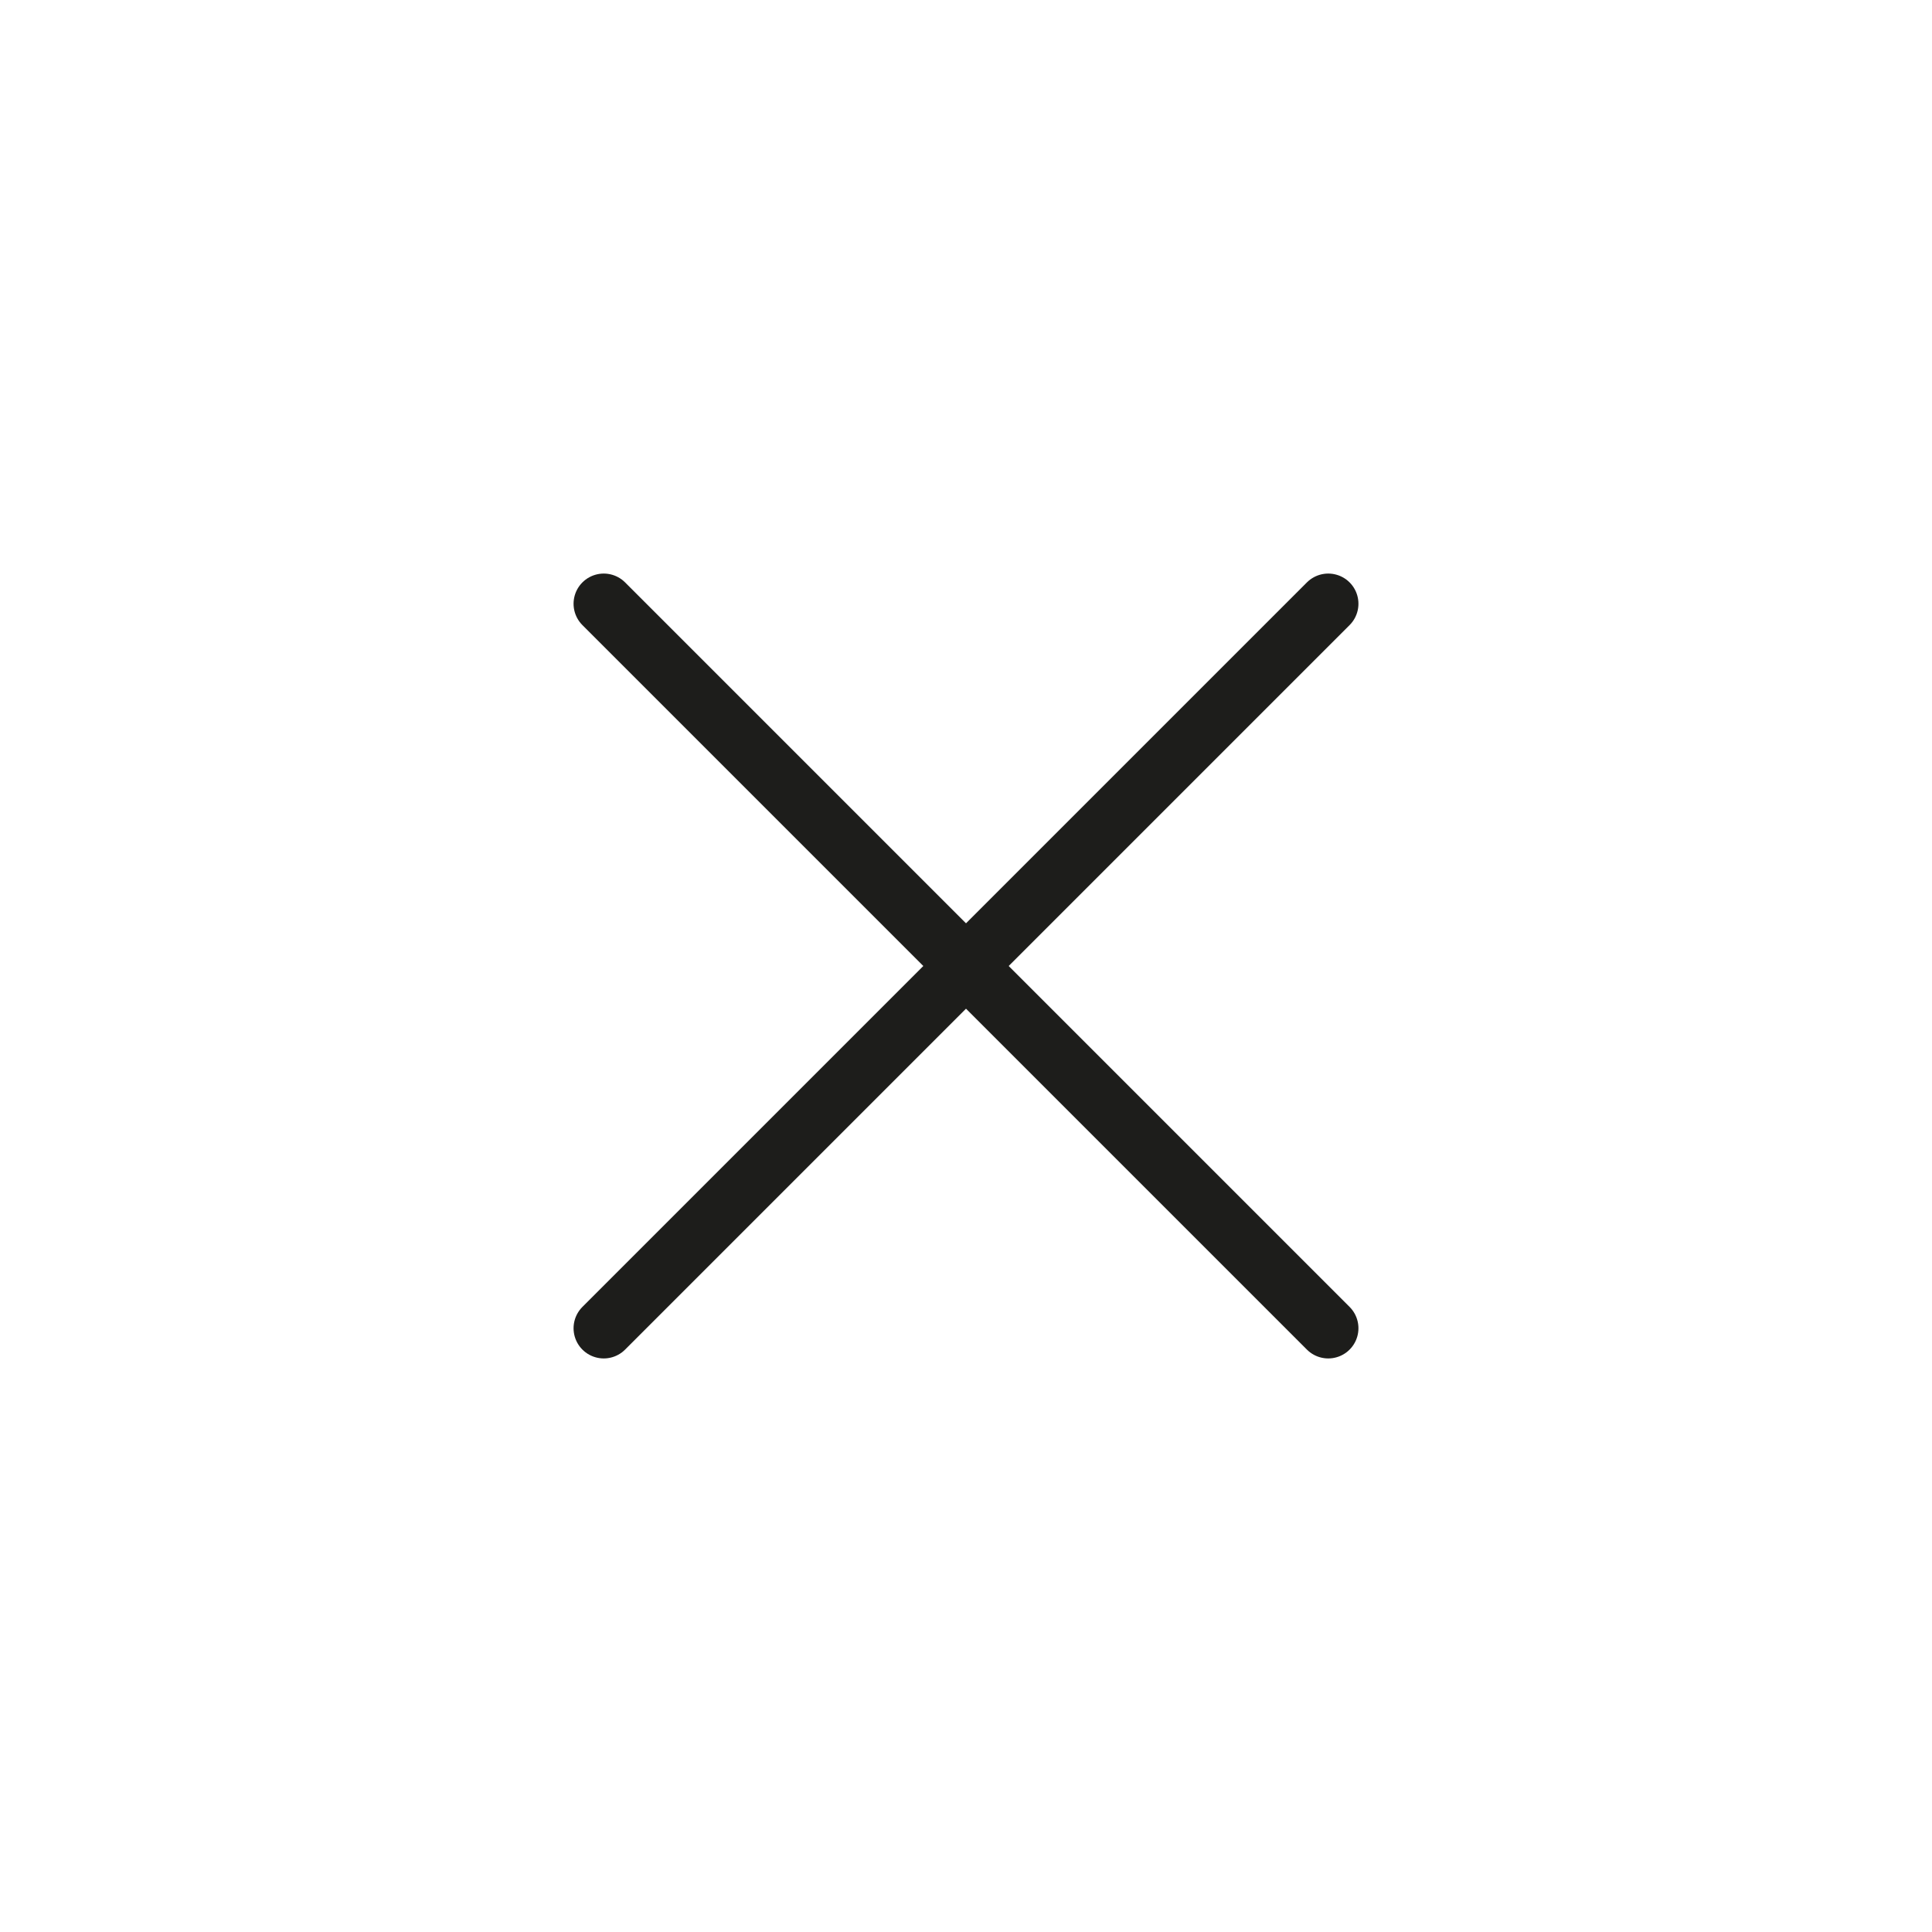
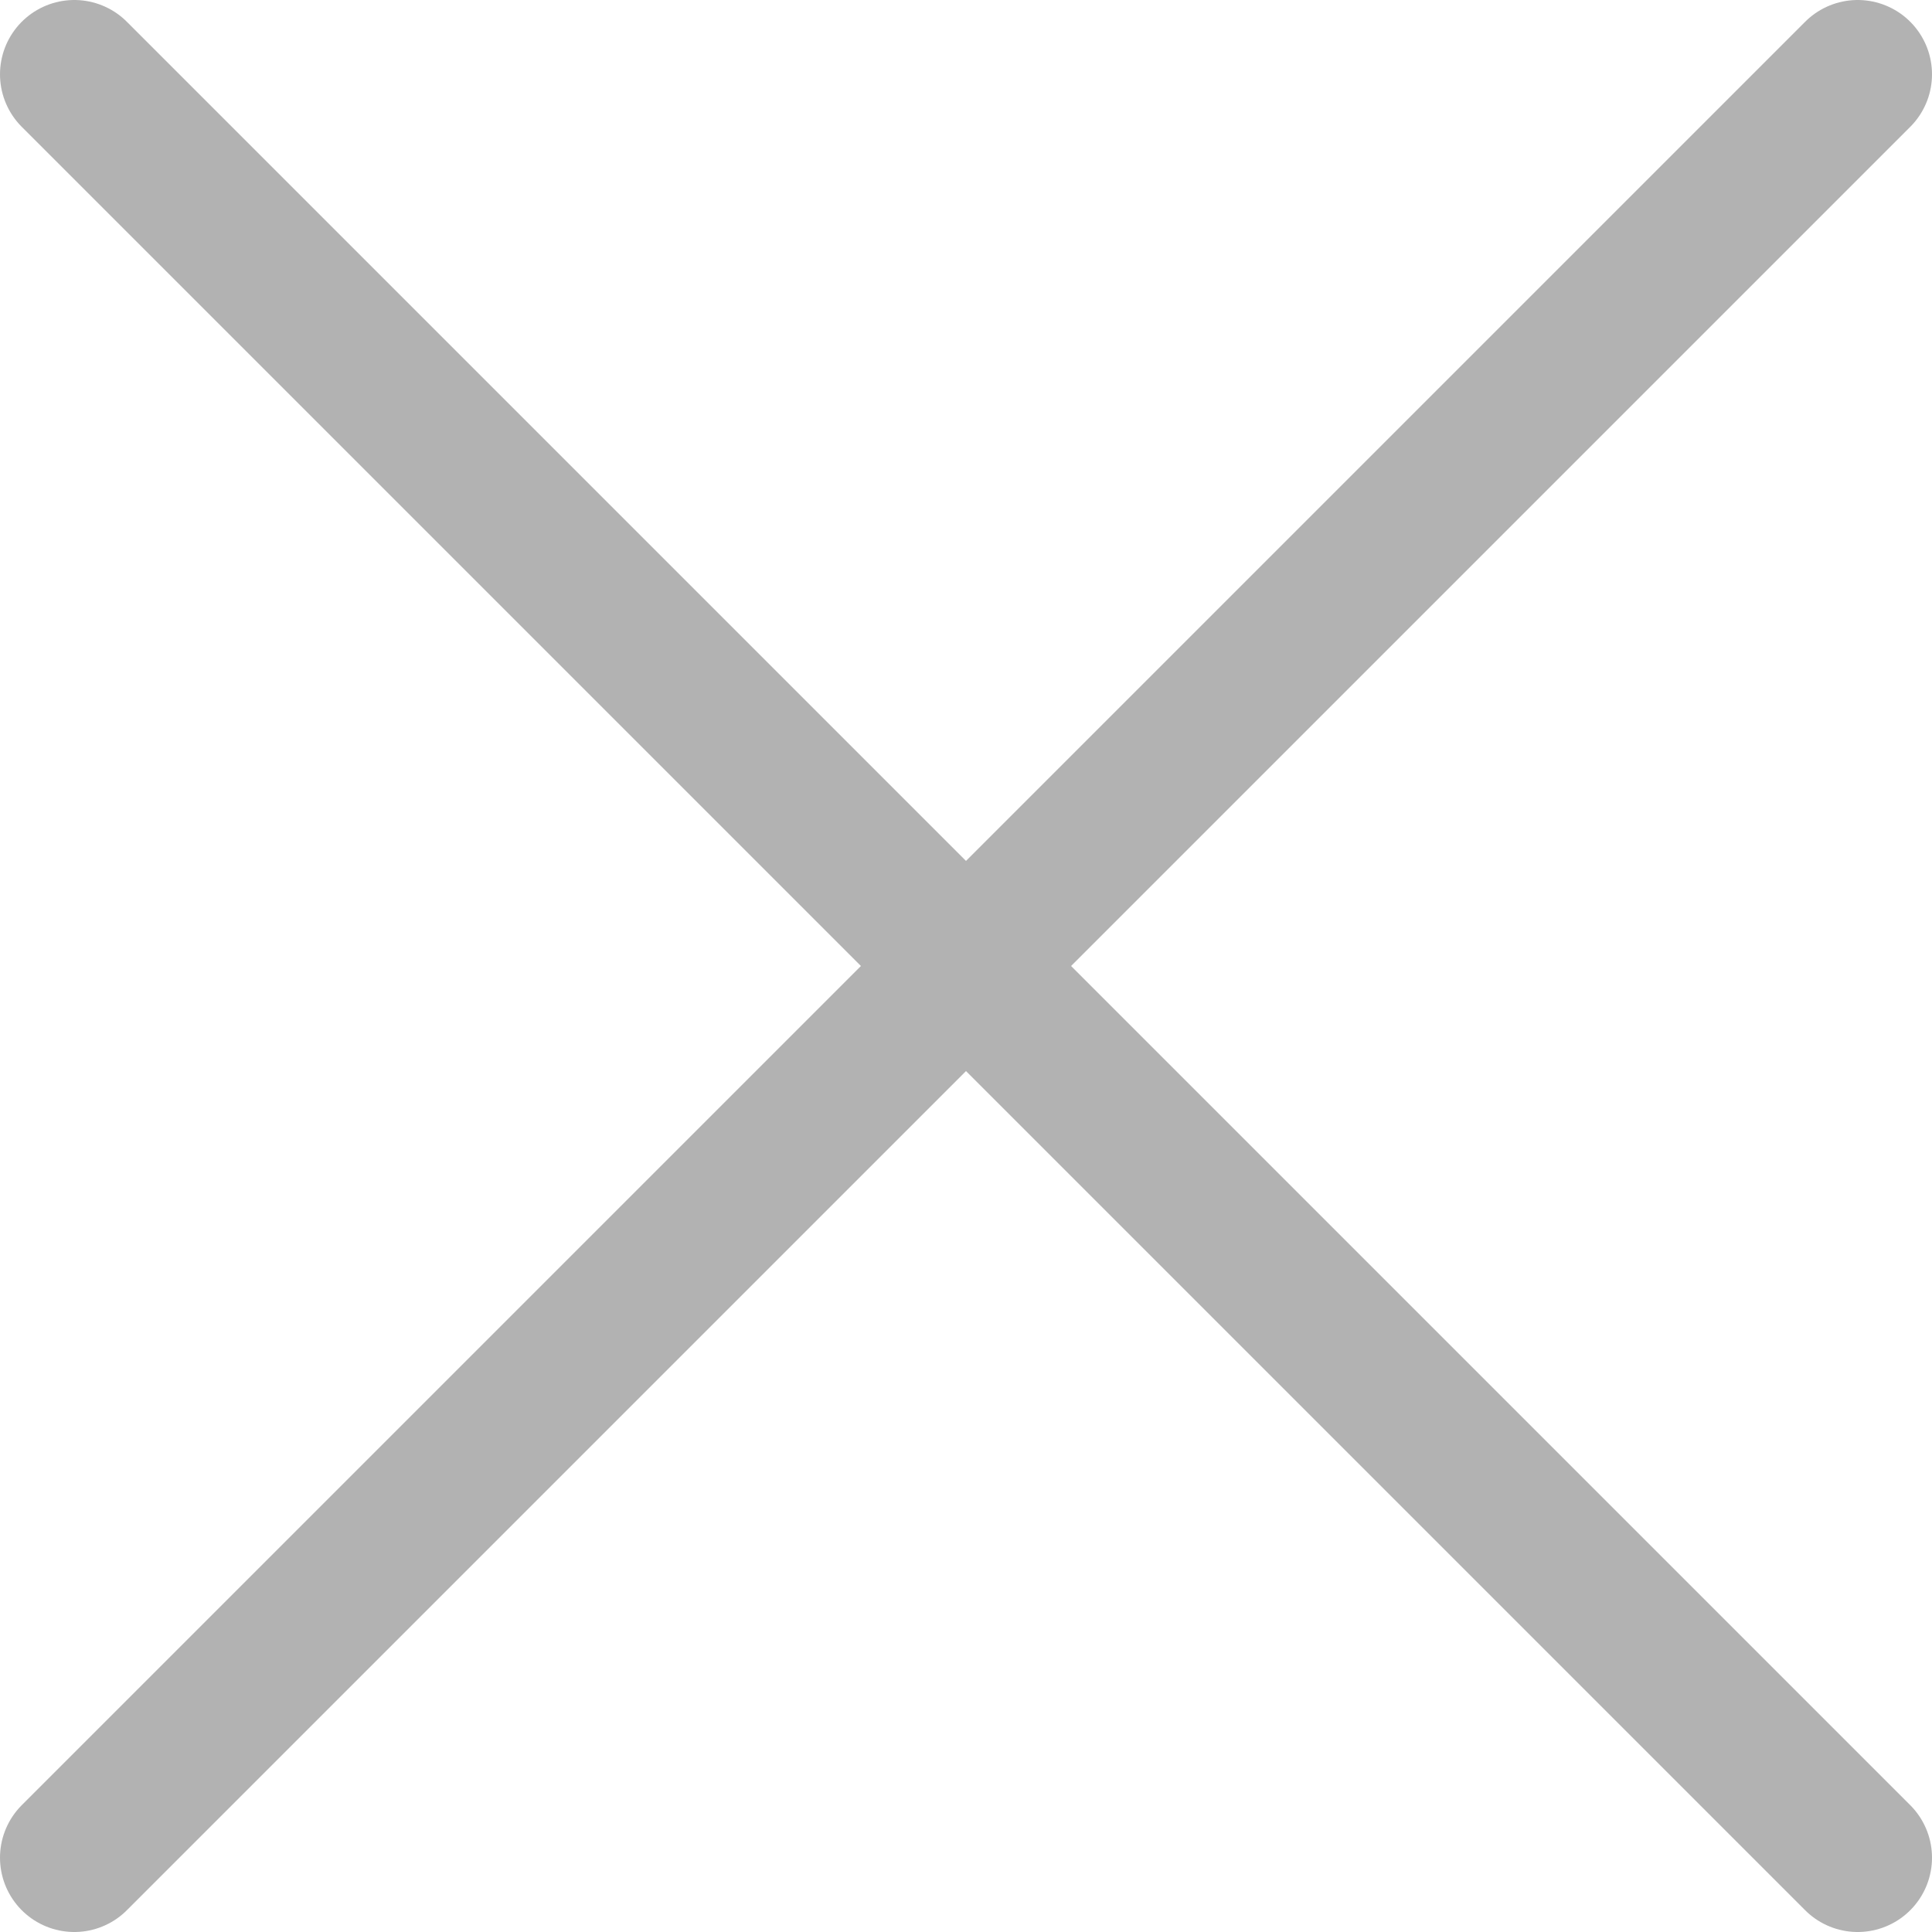
- <svg xmlns="http://www.w3.org/2000/svg" width="64" height="64" viewBox="0 0 64 64" fill="none">
-   <path d="M20 20L44 44" stroke="#1D1D1B" stroke-width="2" stroke-linecap="round" />
-   <path d="M44 20L20 44" stroke="#1D1D1B" stroke-width="2" stroke-linecap="round" />
+ <svg xmlns="http://www.w3.org/2000/svg" viewBox="0 0 26 26" fill="none">
+   <path d="M1 1L25 25" stroke="#B2B2B2" stroke-width="2" stroke-linecap="round" />
+   <path d="M25 1L1 25" stroke="#B2B2B2" stroke-width="2" stroke-linecap="round" />
</svg>
